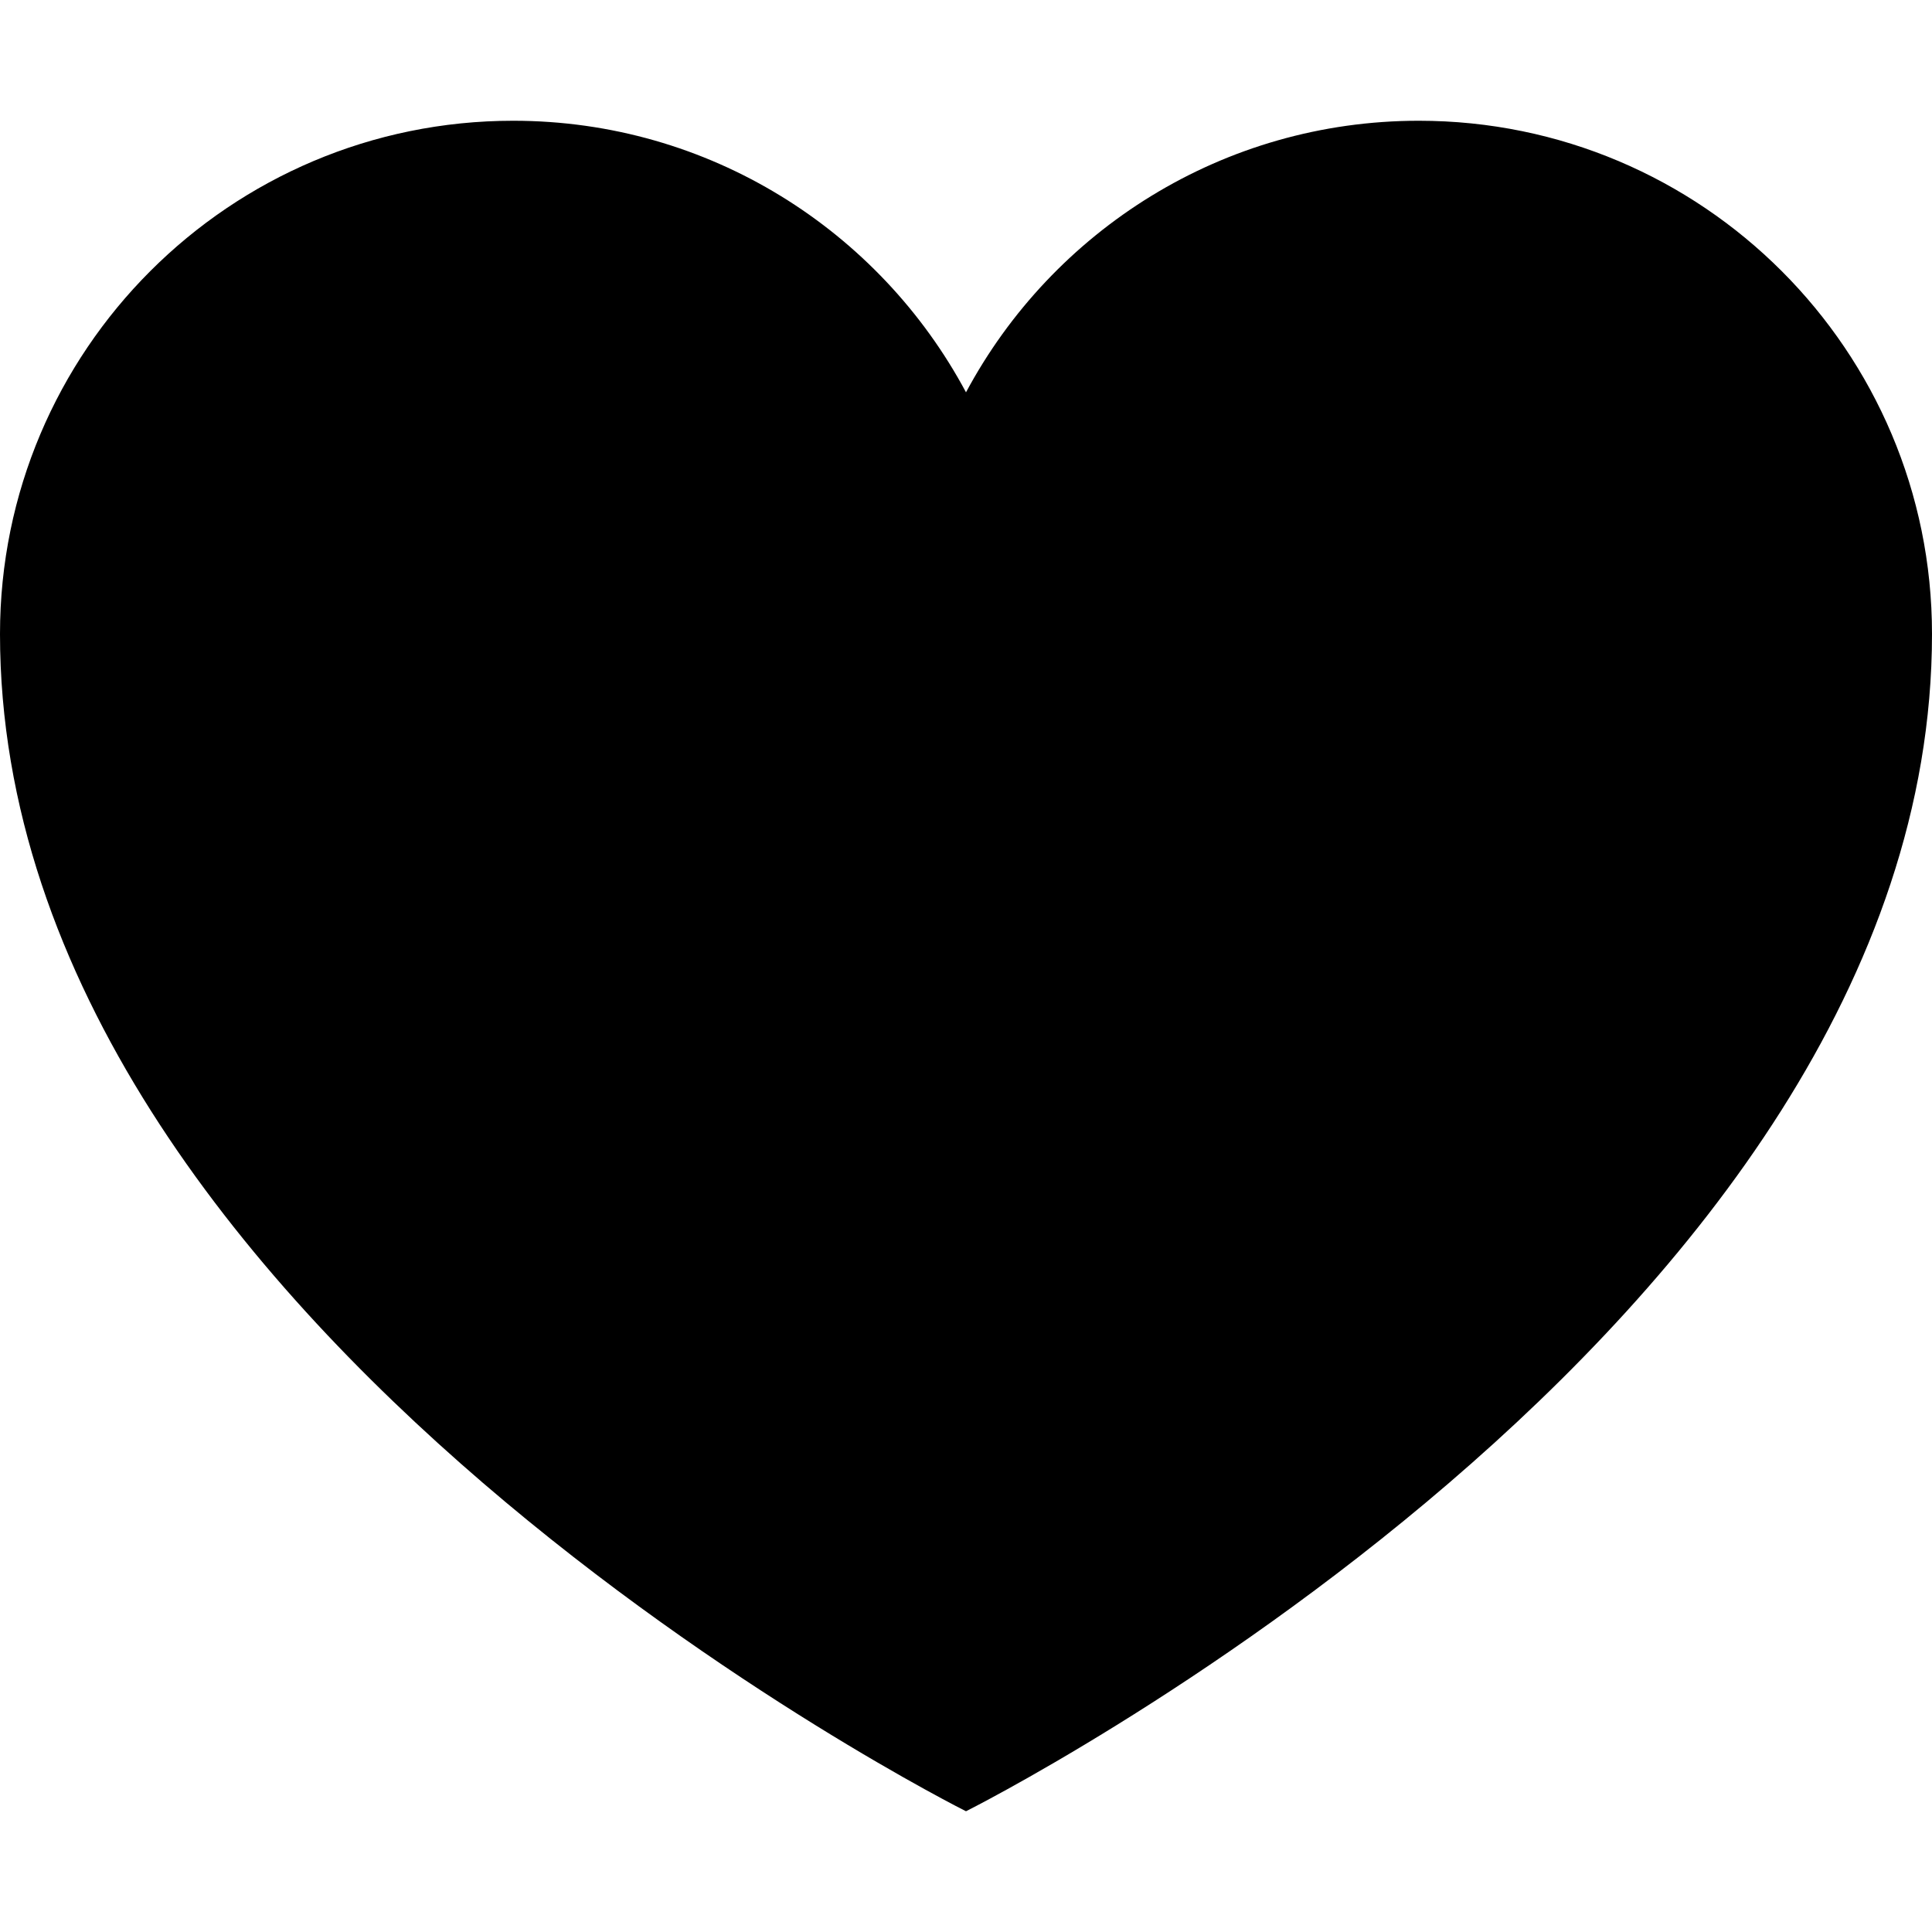
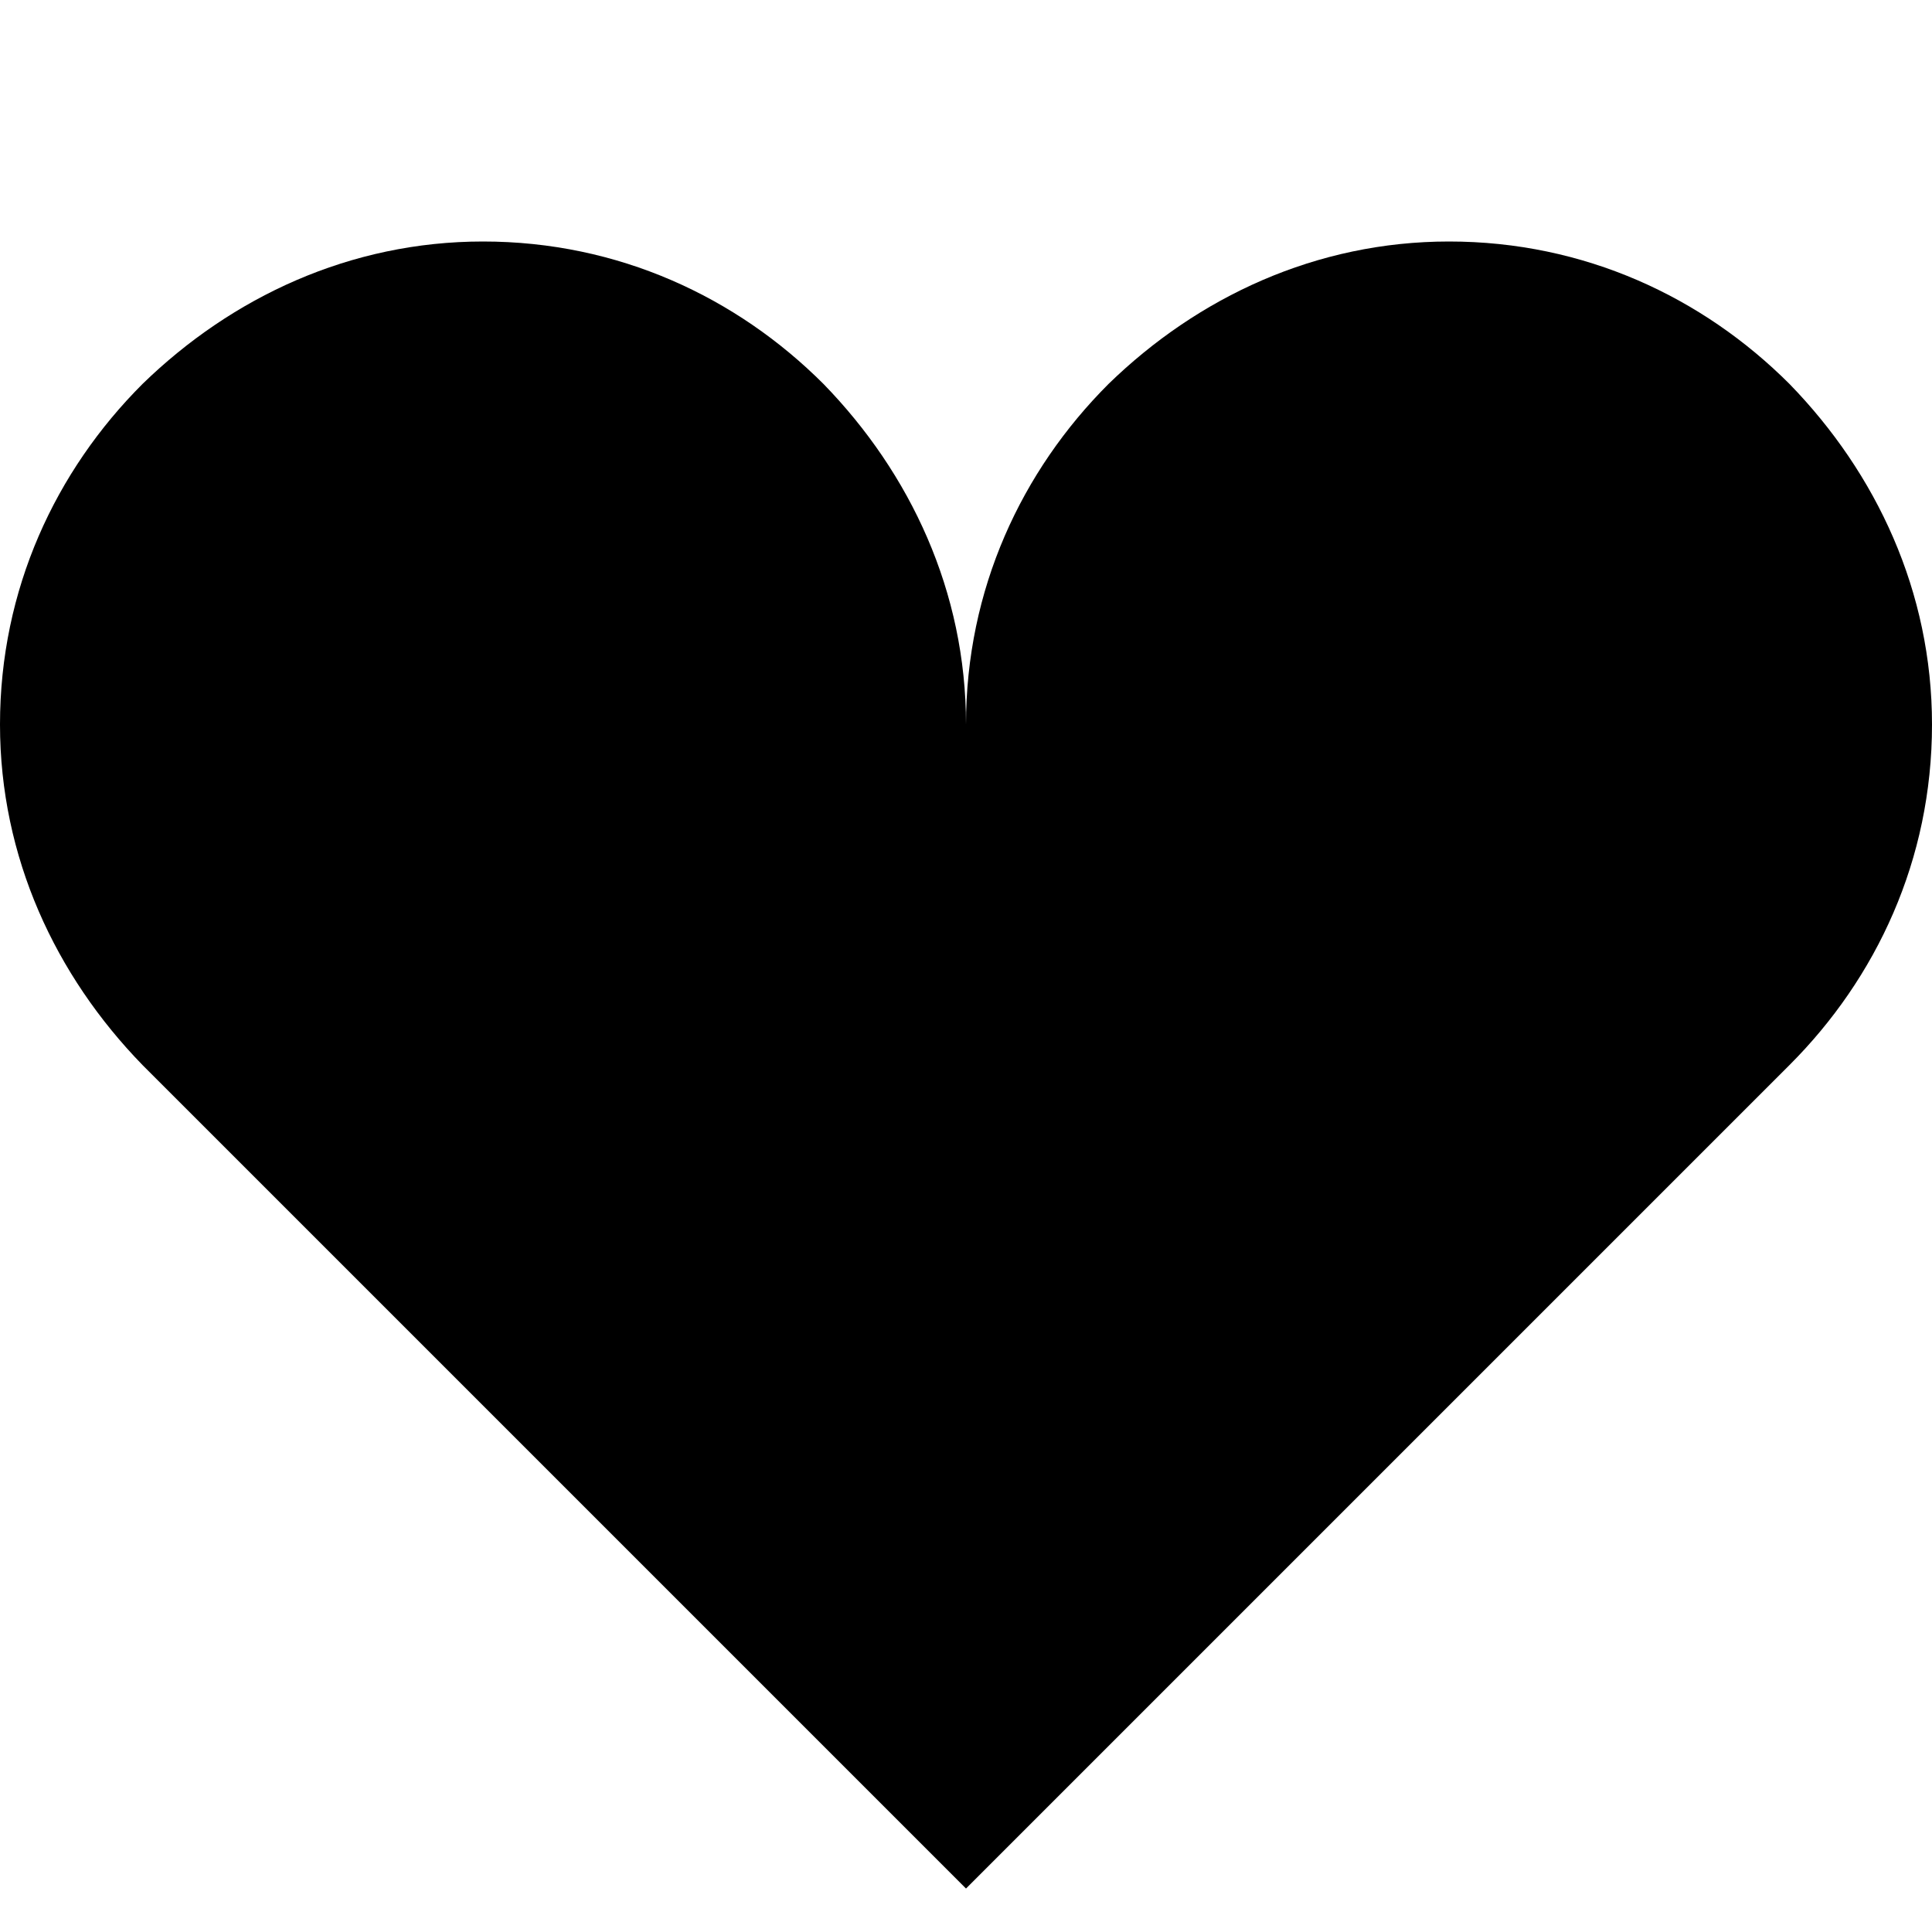
- <svg xmlns="http://www.w3.org/2000/svg" height="16" viewBox="0 0 16 16" width="16">
-   <path d="m0 0h16v16h-16z" fill="none" />
-   <path d="m11.75 1c-1.624 0-3.034.911-3.75 2.249-.716-1.338-2.126-2.249-3.75-2.249-2.347 0-4.25 1.903-4.25 4.25 0 5.75 8 9.75 8 9.75s8-4 8-9.75c0-2.347-1.903-4.25-4.25-4.25z" />
+ <svg xmlns="http://www.w3.org/2000/svg" height="8" viewBox="0 0 8 8" width="8">
+   <path d="m2 0c-.55 0-1.04.23-1.41.59-.36.36-.59.85-.59 1.41 0 .55.23 1.04.59 1.41l3.41 3.41 3.41-3.41c.36-.36.59-.85.59-1.41 0-.55-.23-1.04-.59-1.41-.36-.36-.85-.59-1.41-.59-.55 0-1.04.23-1.41.59-.36.36-.59.85-.59 1.41 0-.55-.23-1.04-.59-1.41-.36-.36-.85-.59-1.41-.59z" transform="translate(0 1)" />
</svg>
